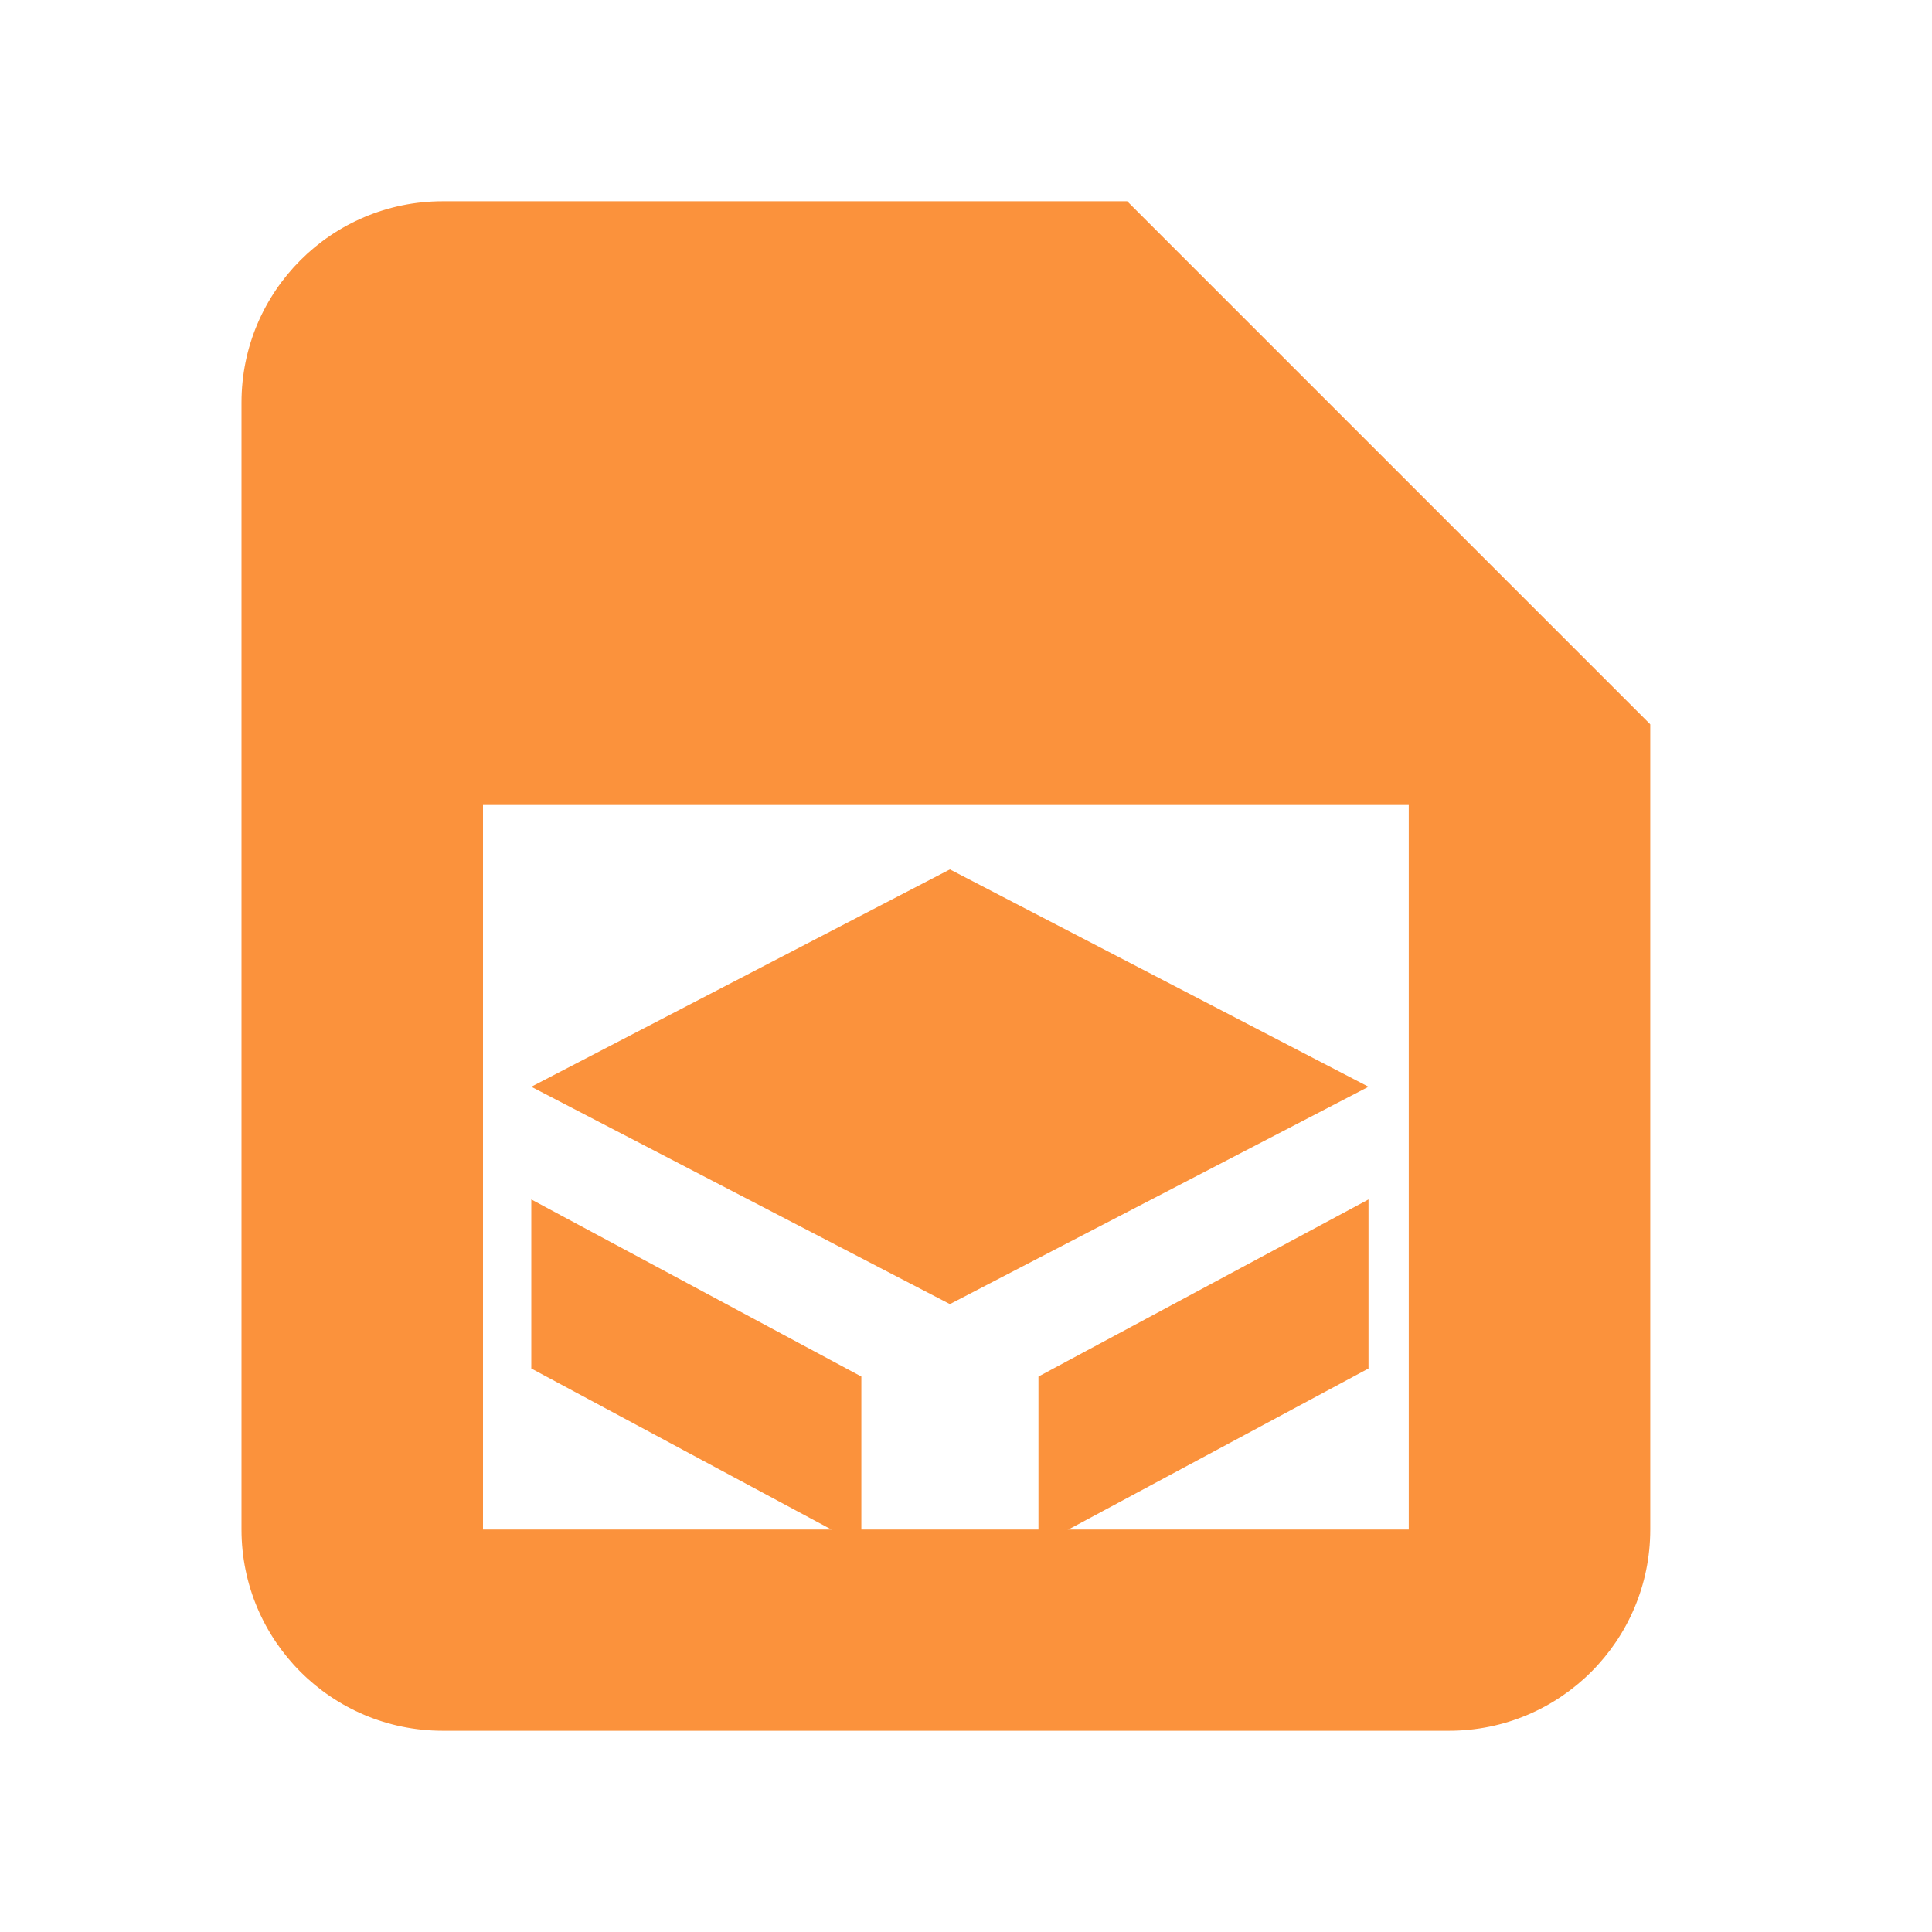
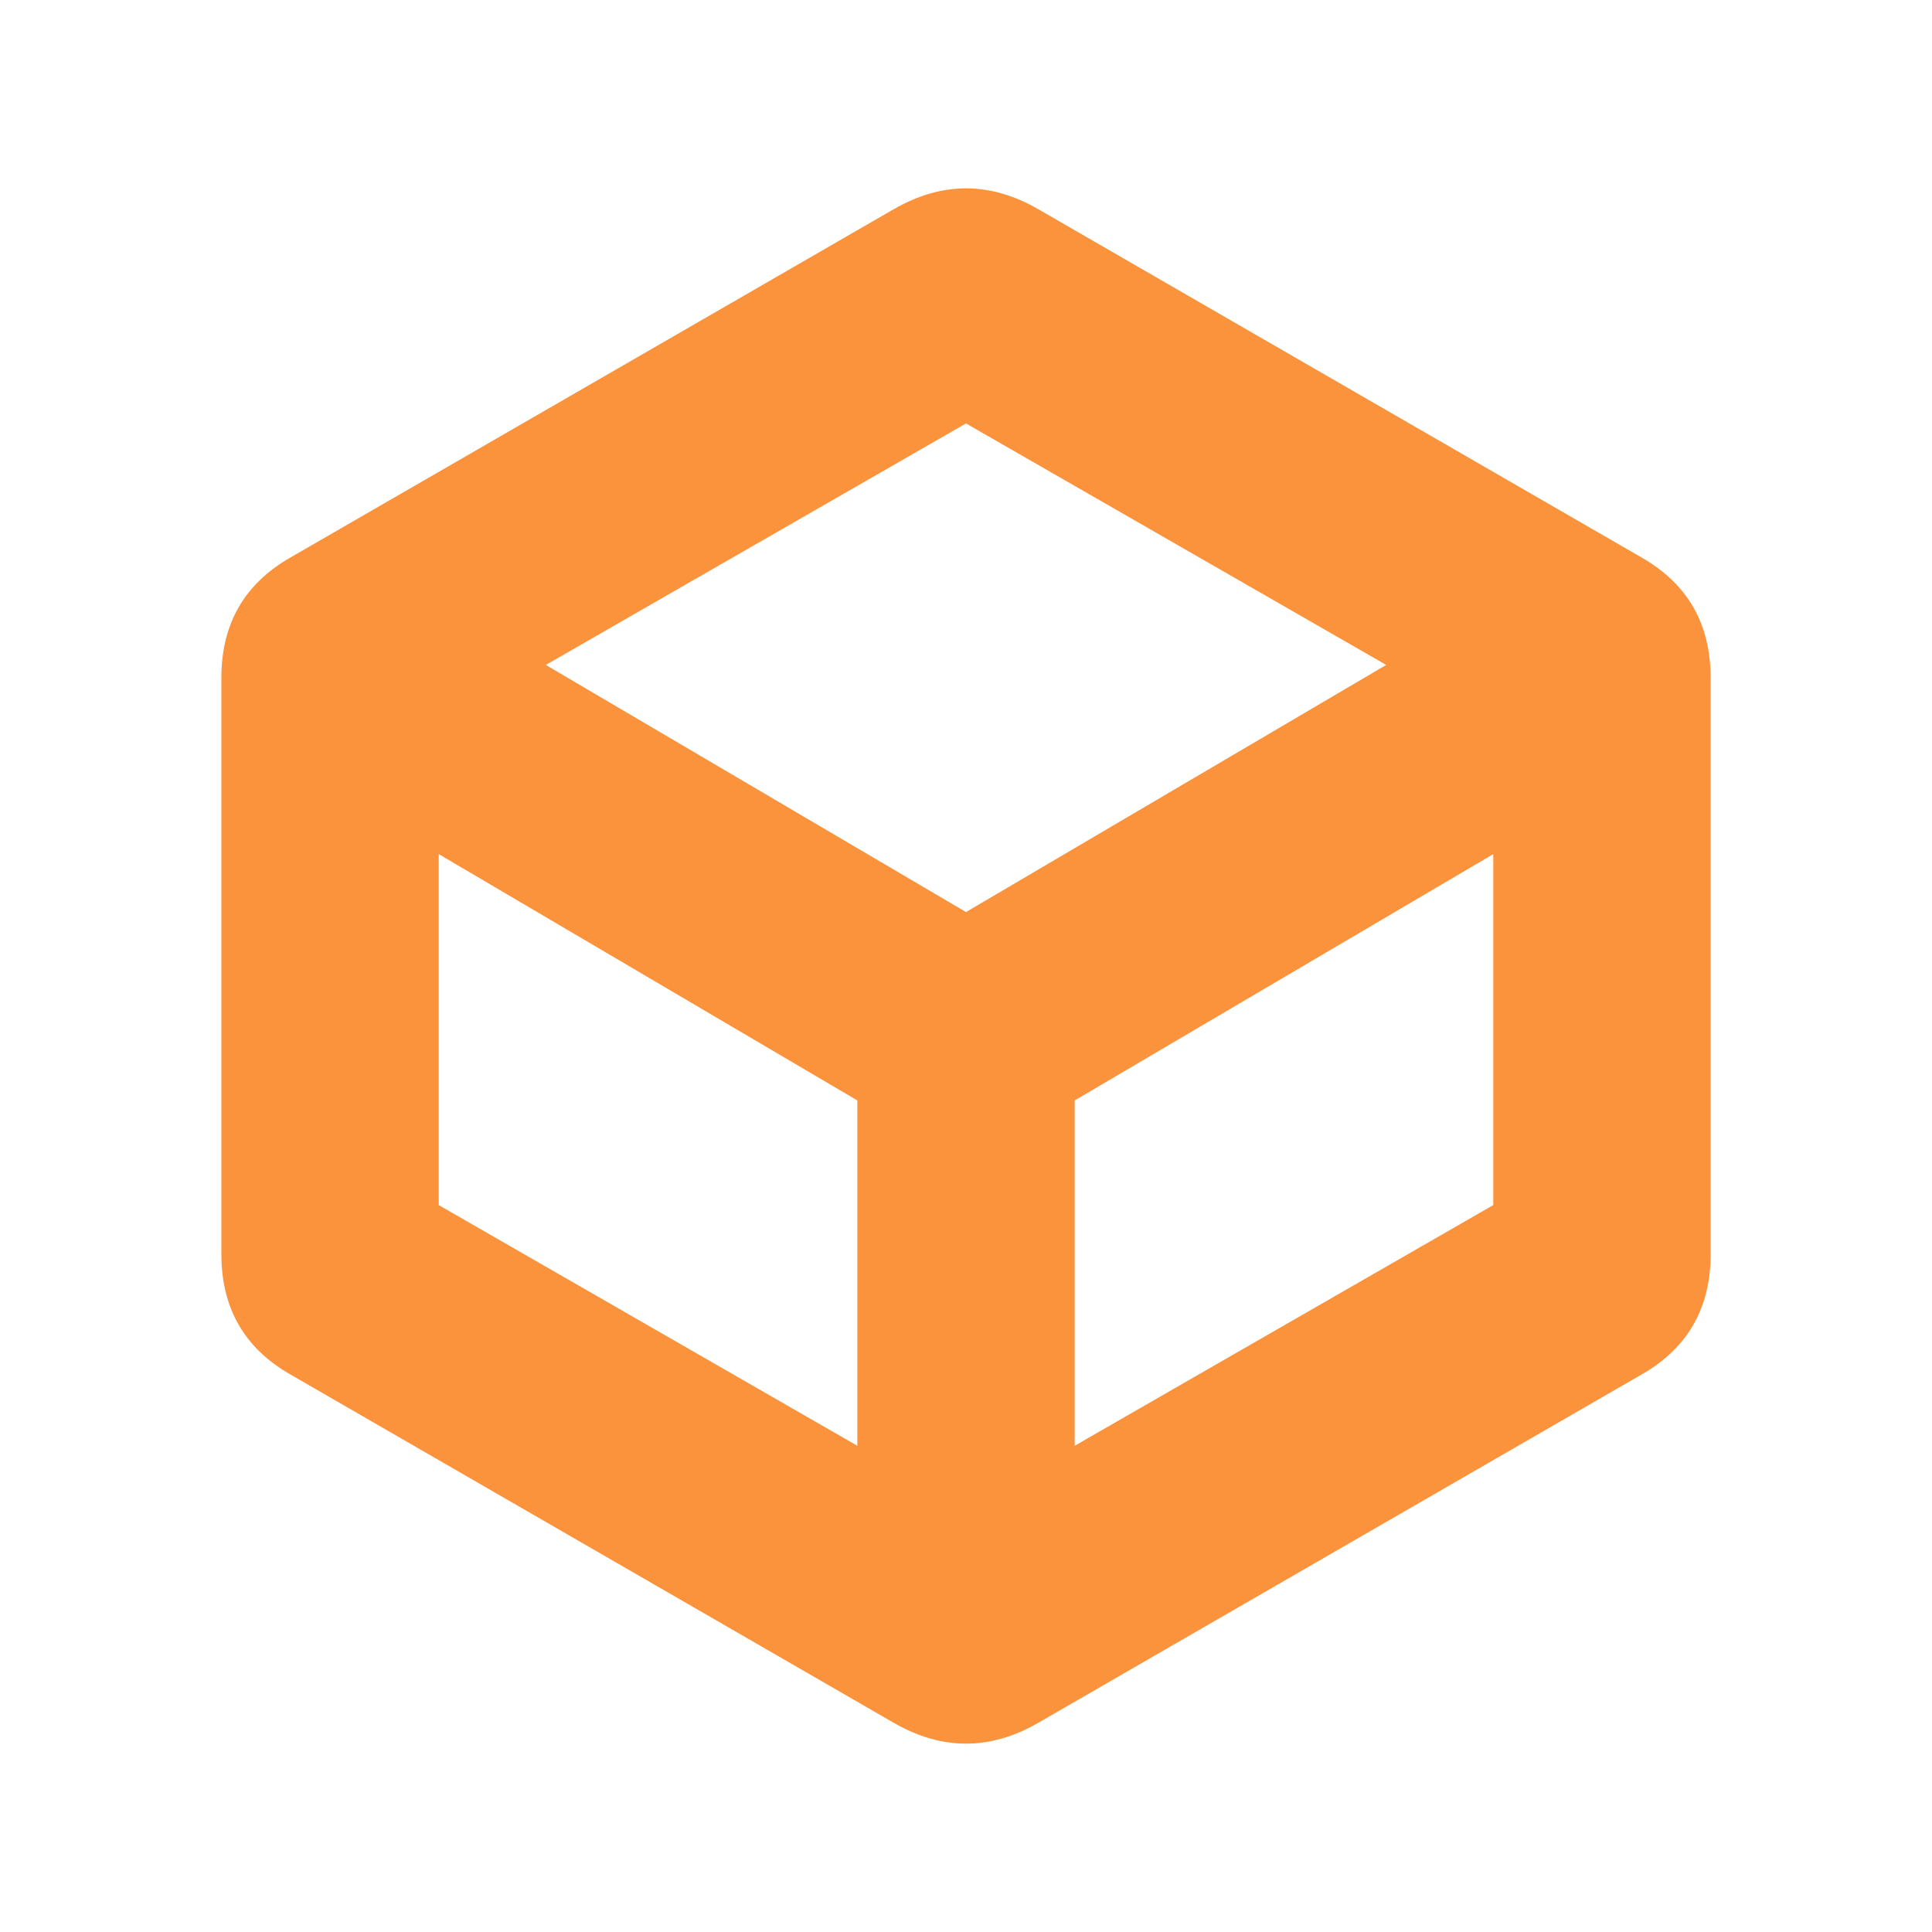
<svg xmlns="http://www.w3.org/2000/svg" viewBox="0 0 24 24">
-   <path fill="#fb923c" fill-rule="evenodd" d="M5.5 2.5H14L20.5 9V19A2.5 2.5 0 0 1 18 21.5H5.5A2.5 2.5 0 0 1 3 19V5A2.5 2.5 0 0 1 5.5 2.5ZM6 10V19H17.5V10Z" />
-   <path fill="#fb923c" d="M14 2.5V7.1Q14 9 15.9 9H20.5Z" />
-   <path fill="#fb923c" d="M11.8 10.8 17 13.5 11.8 16.2 6.6 13.5Z" />
-   <path fill="#fb923c" d="M6.6 14.9 10.7 17.1V19.2L6.6 17Z" />
-   <path fill="#fb923c" d="M17 14.9 12.9 17.1V19.2L17 17Z" />
+   <path fill="#fb923c" fill-rule="evenodd" d="M11.1 2.6Q12 2.08 12.9 2.6L20.4 6.93Q21.25 7.42 21.25 8.42V15.58Q21.25 16.58 20.4 17.07L12.9 21.4Q12 21.92 11.1 21.4L3.6 17.07Q2.75 16.58 2.75 15.58V8.42Q2.75 7.42 3.6 6.93ZM6.78 8.26 12 5.26 17.22 8.26 12 11.33ZM13.35 13.67 18.55 10.61V14.97L13.35 17.96ZM10.65 17.96 5.45 14.97V10.61L10.65 13.67Z" />
</svg>
